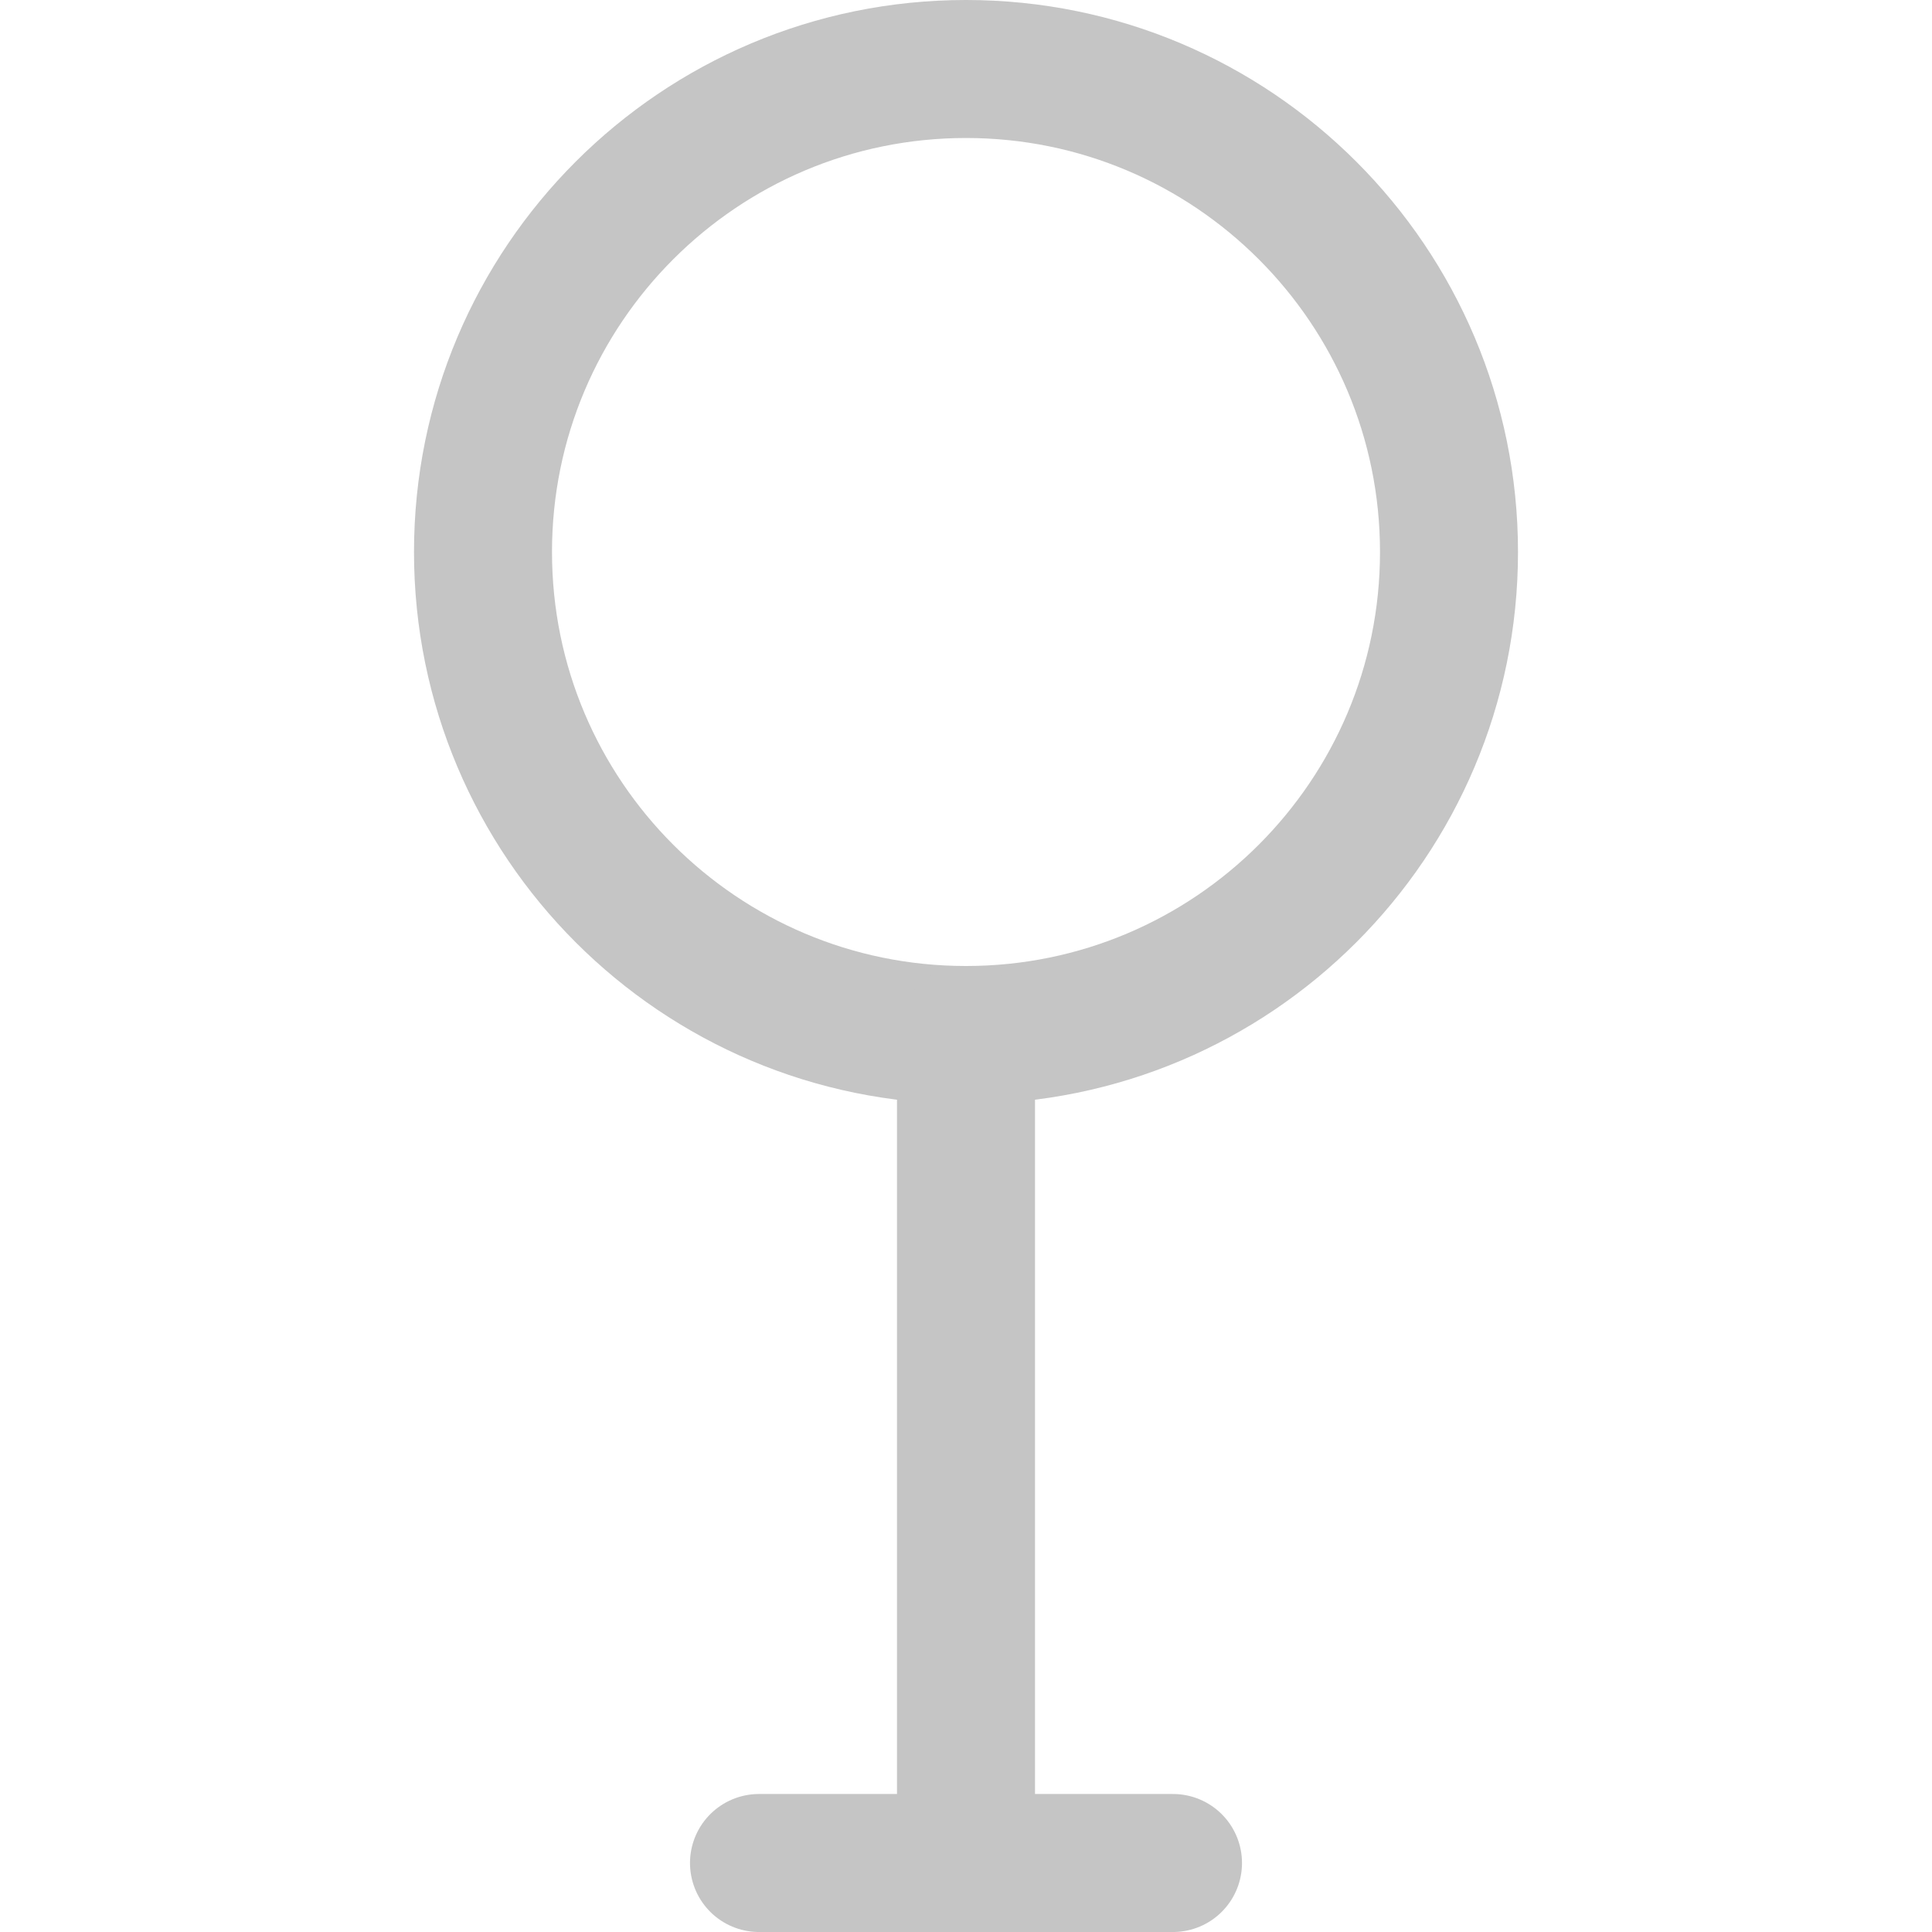
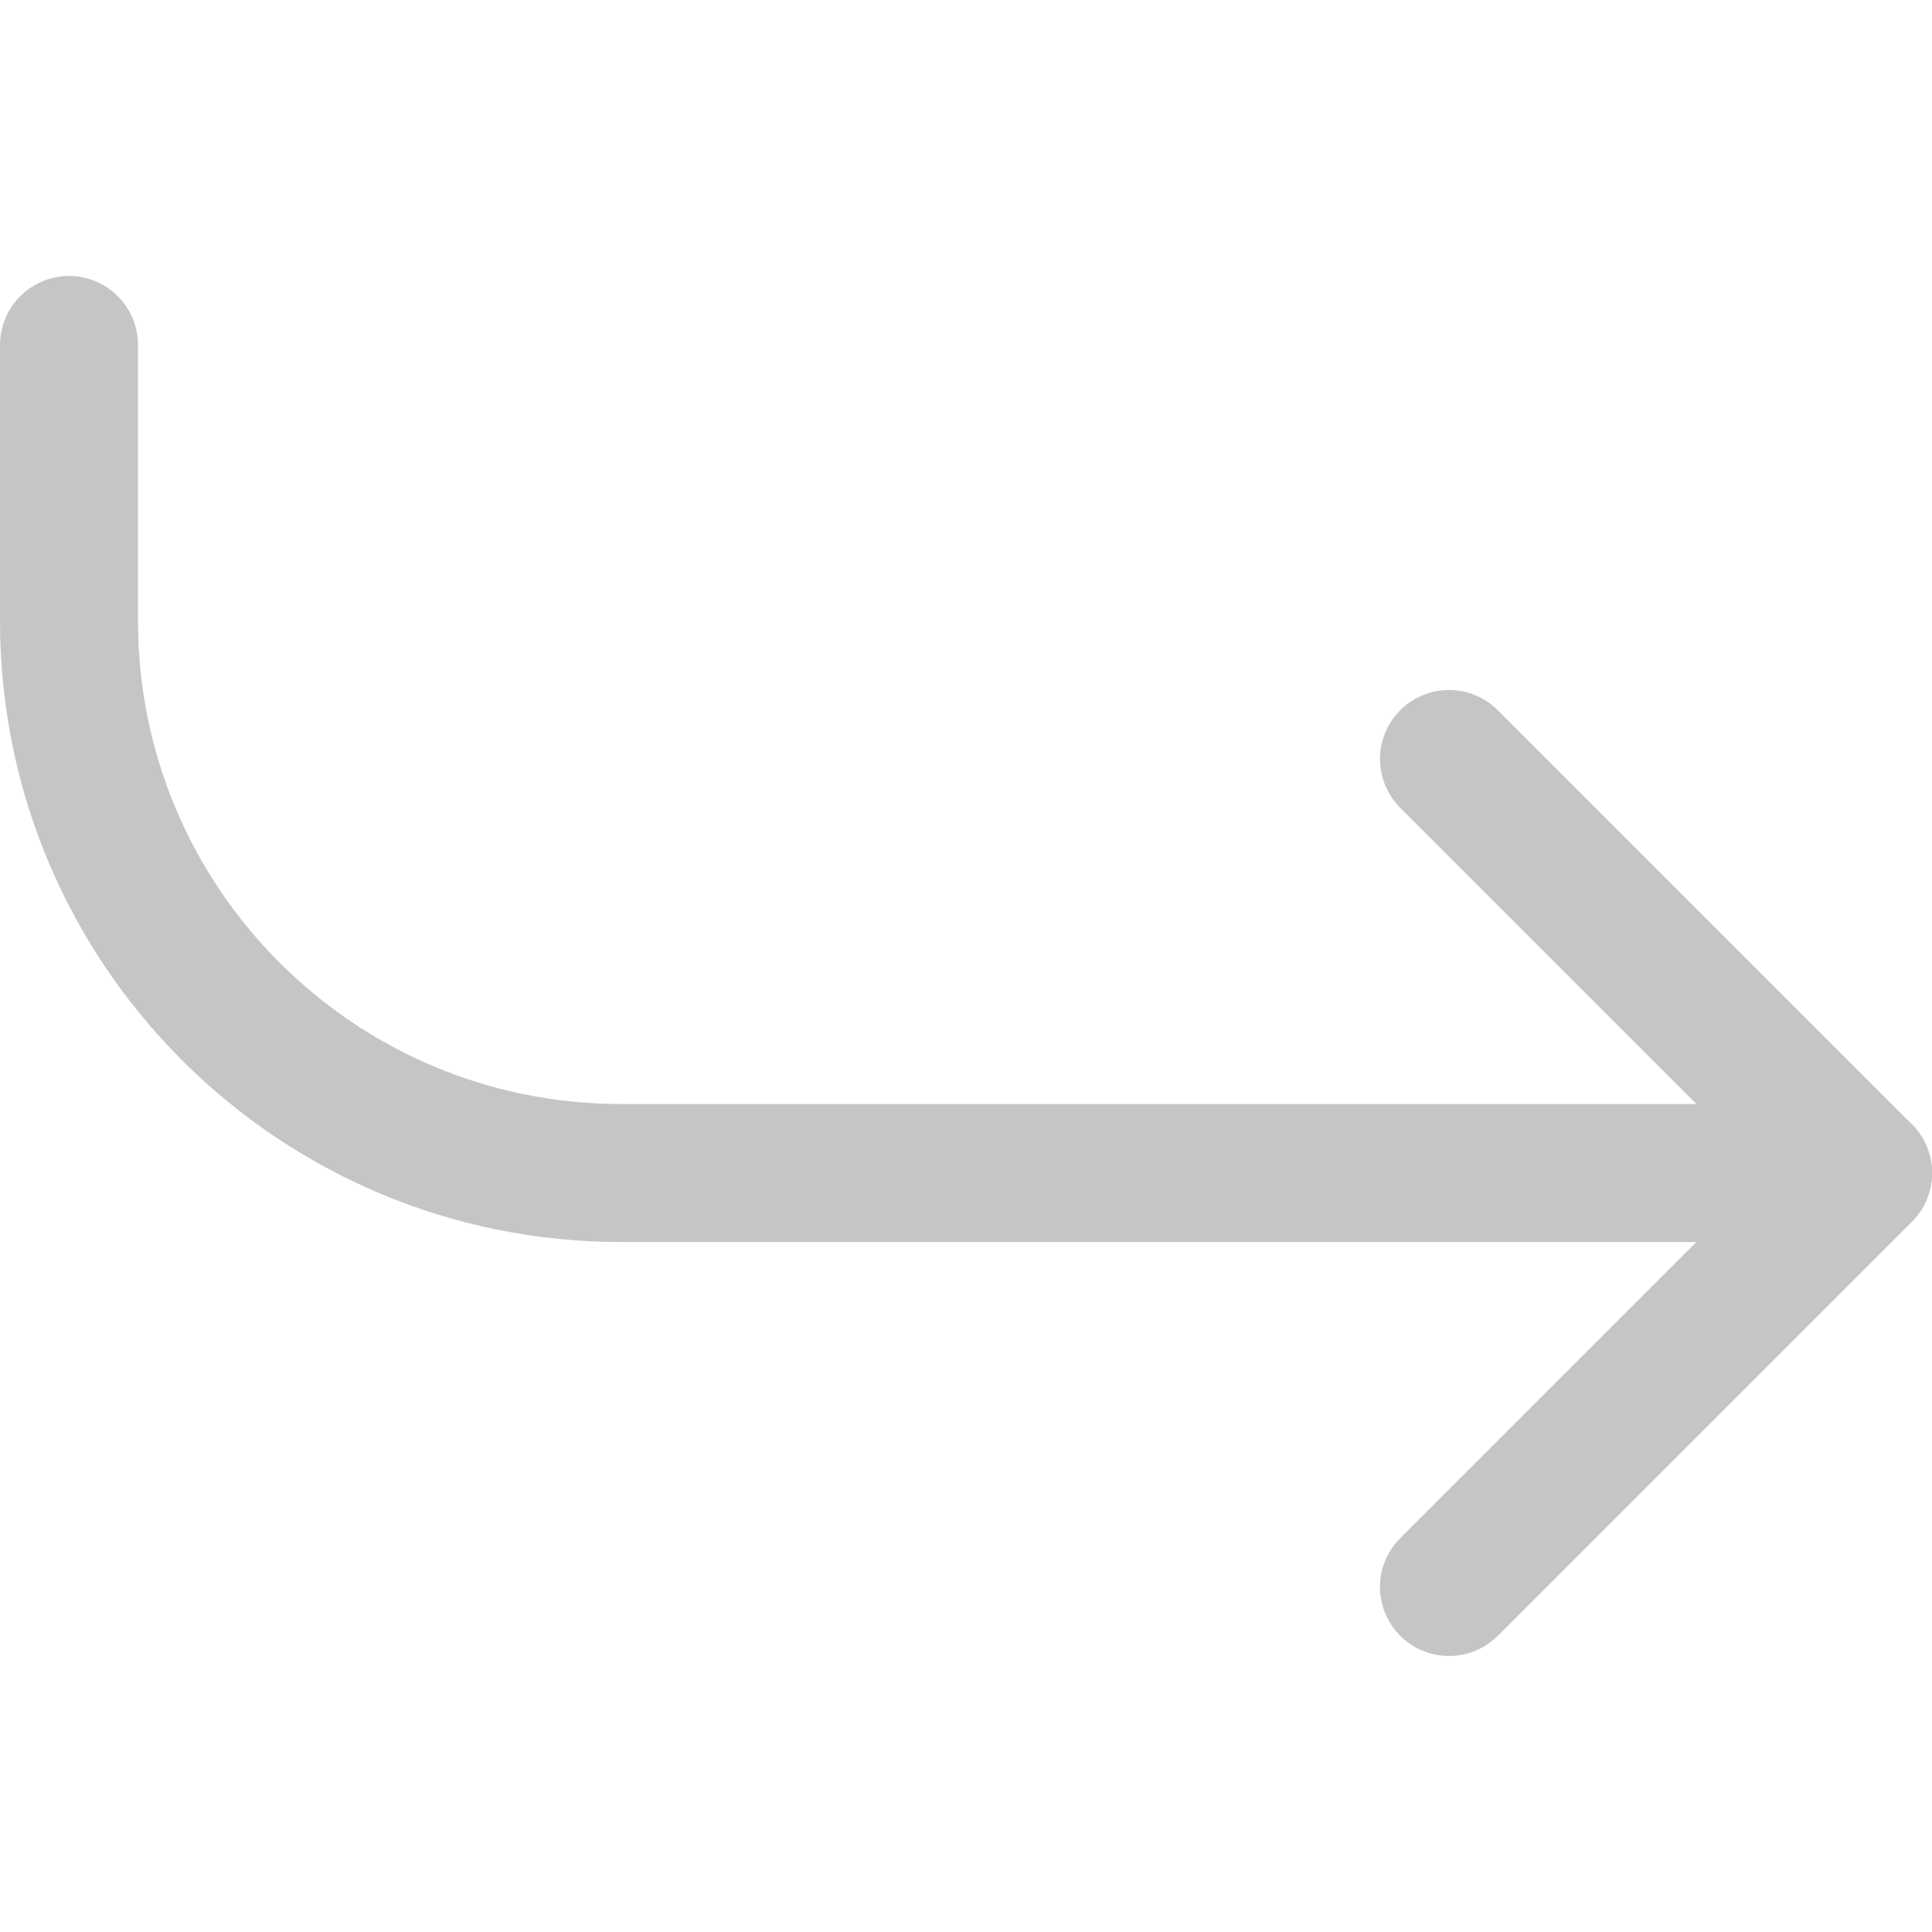
<svg xmlns="http://www.w3.org/2000/svg" viewBox="0 0 16 16" height="16" width="16">
  <g transform="matrix(1.142857,0,0,1.142857,0,0)">
-     <path d="M3.500 4.000 A3.500 3.500 0 1 0 10.500 4.000 A3.500 3.500 0 1 0 3.500 4.000 Z" fill="none" stroke="#c5c5c5" stroke-linecap="round" stroke-linejoin="round" />
-     <path d="M7 7.5L7 13.5" fill="none" stroke="#c5c5c5" stroke-linecap="round" stroke-linejoin="round" />
-     <path d="M5.5 13.5L8.5 13.5" fill="none" stroke="#c5c5c5" stroke-linecap="round" stroke-linejoin="round" />
+     <path d="M10.5 11.5L13.5 8.5 10.5 5.5" fill="none" stroke="#c5c5c5" stroke-linecap="round" stroke-linejoin="round" />
+     <path d="M.5,2.5v2a4,4,0,0,0,4,4h9" fill="none" stroke="#c5c5c5" stroke-linecap="round" stroke-linejoin="round" />
  </g>
</svg>
